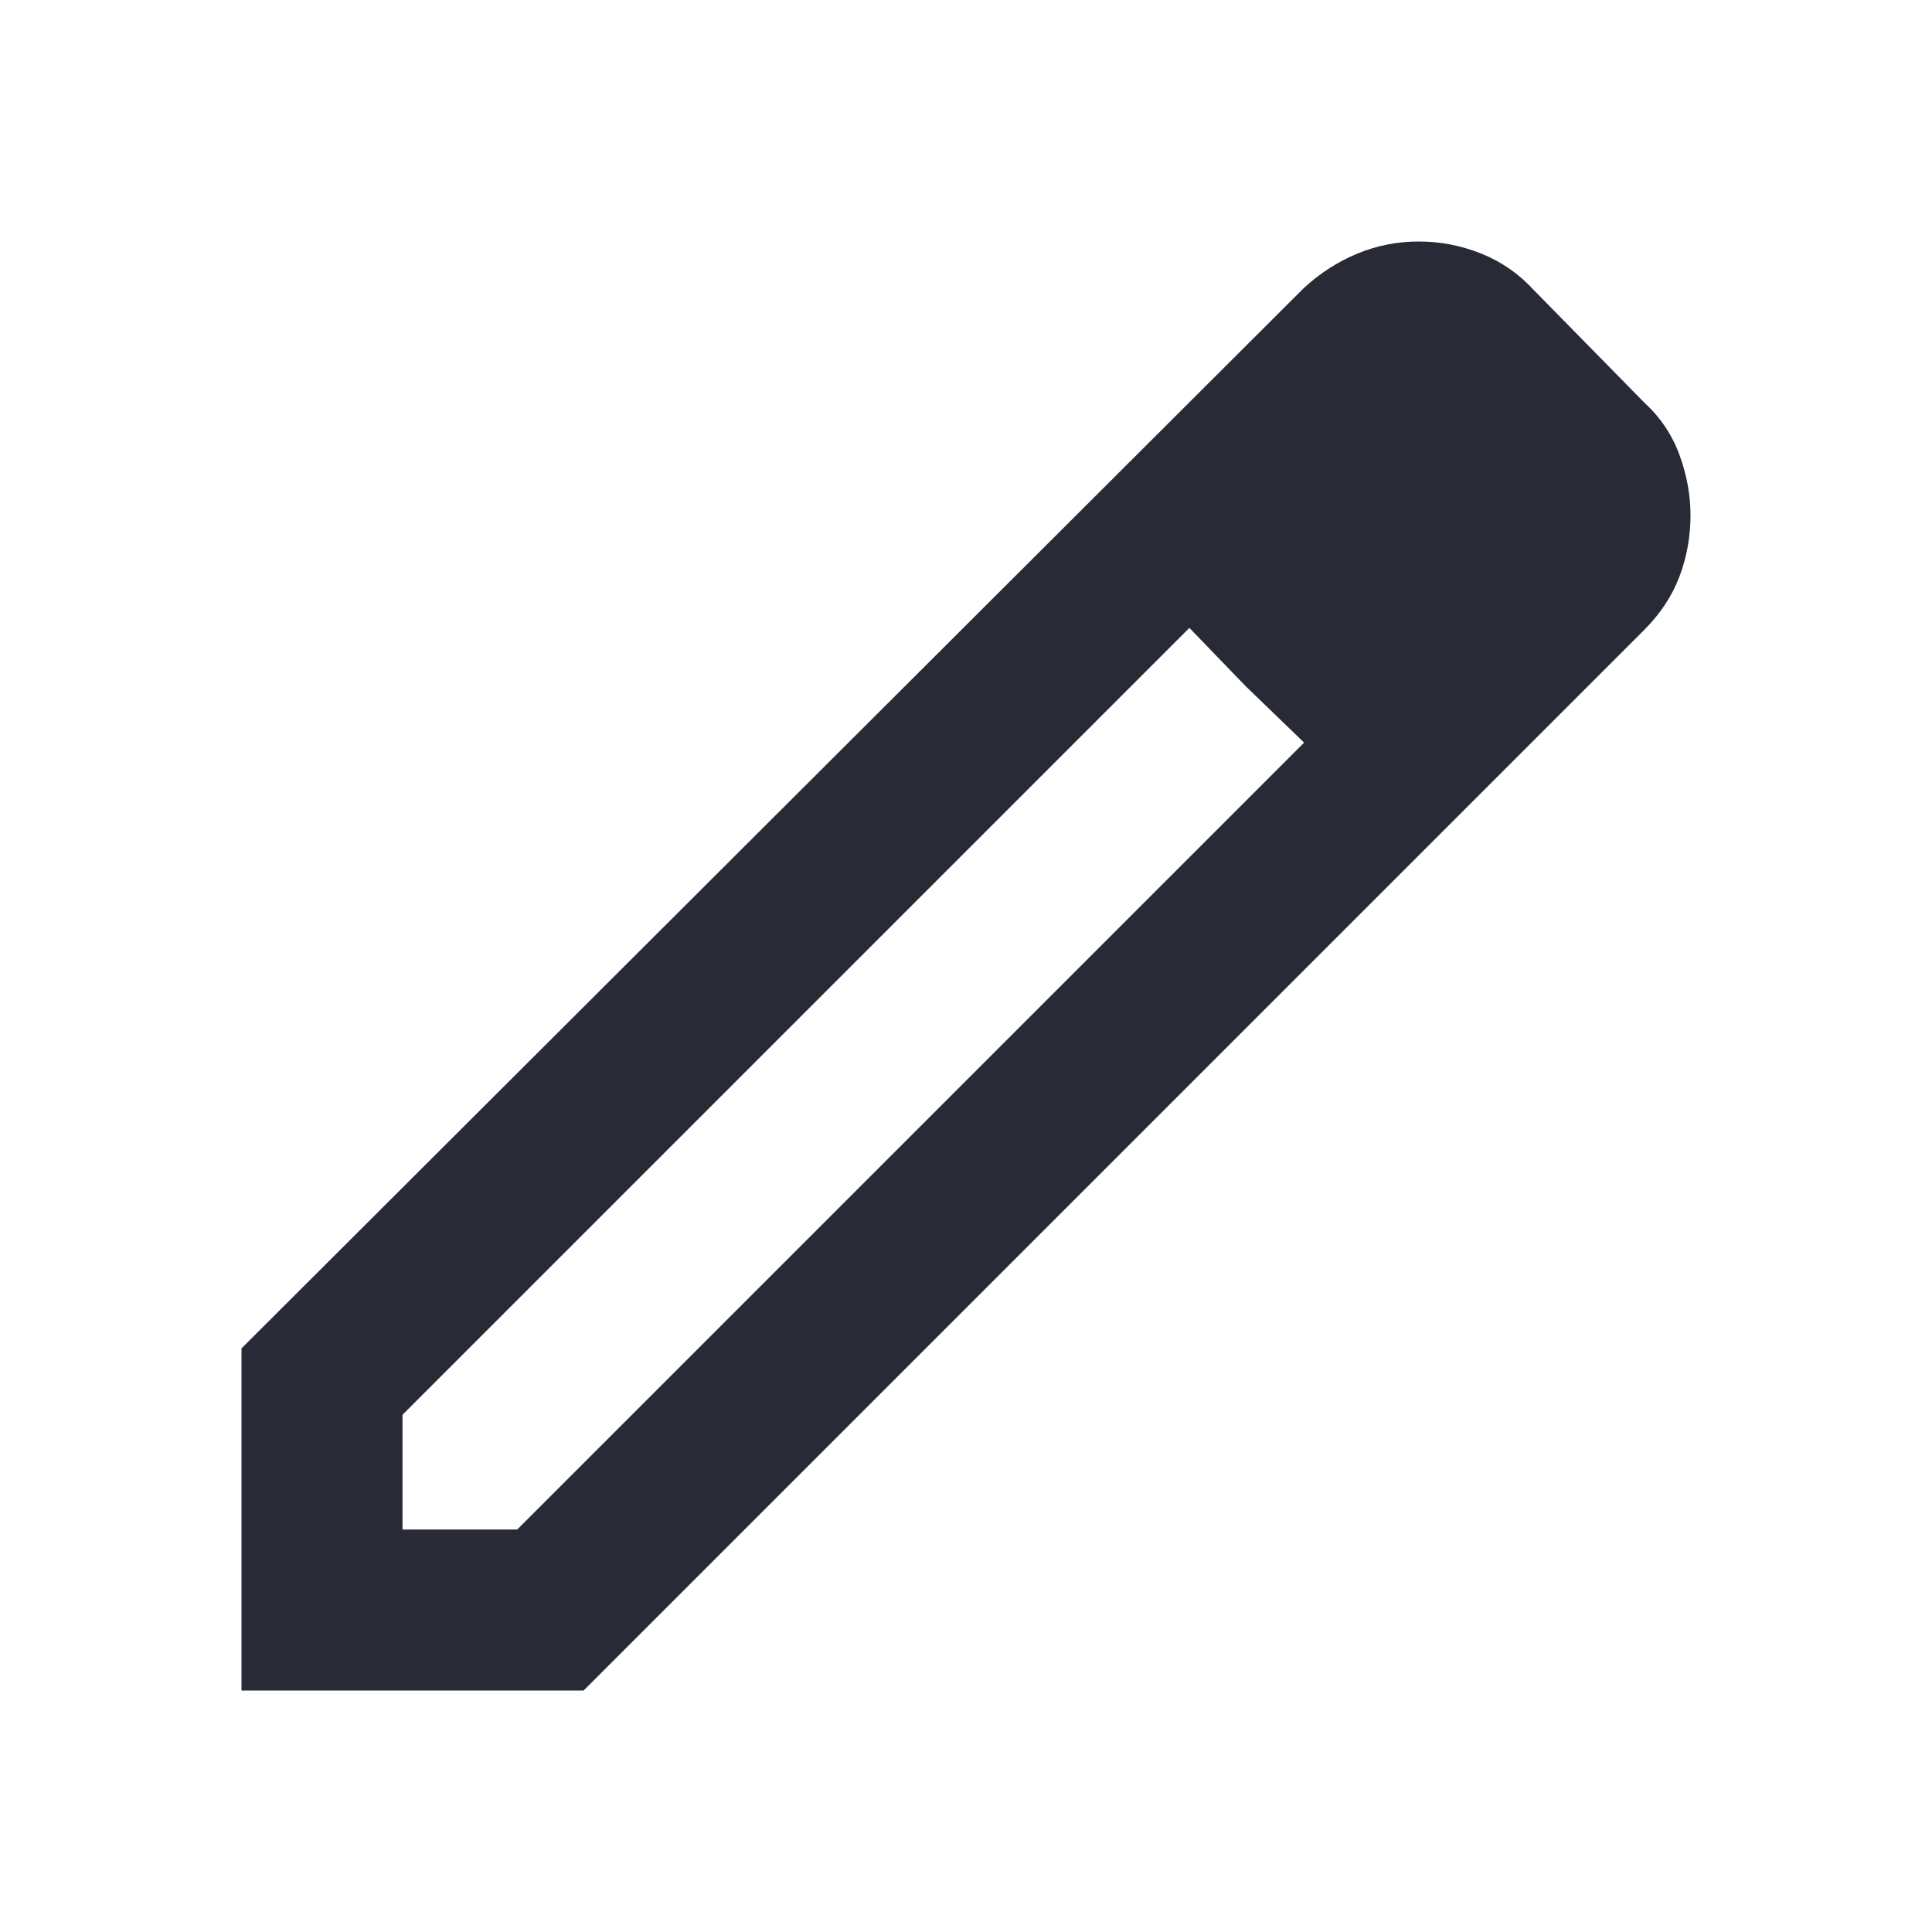
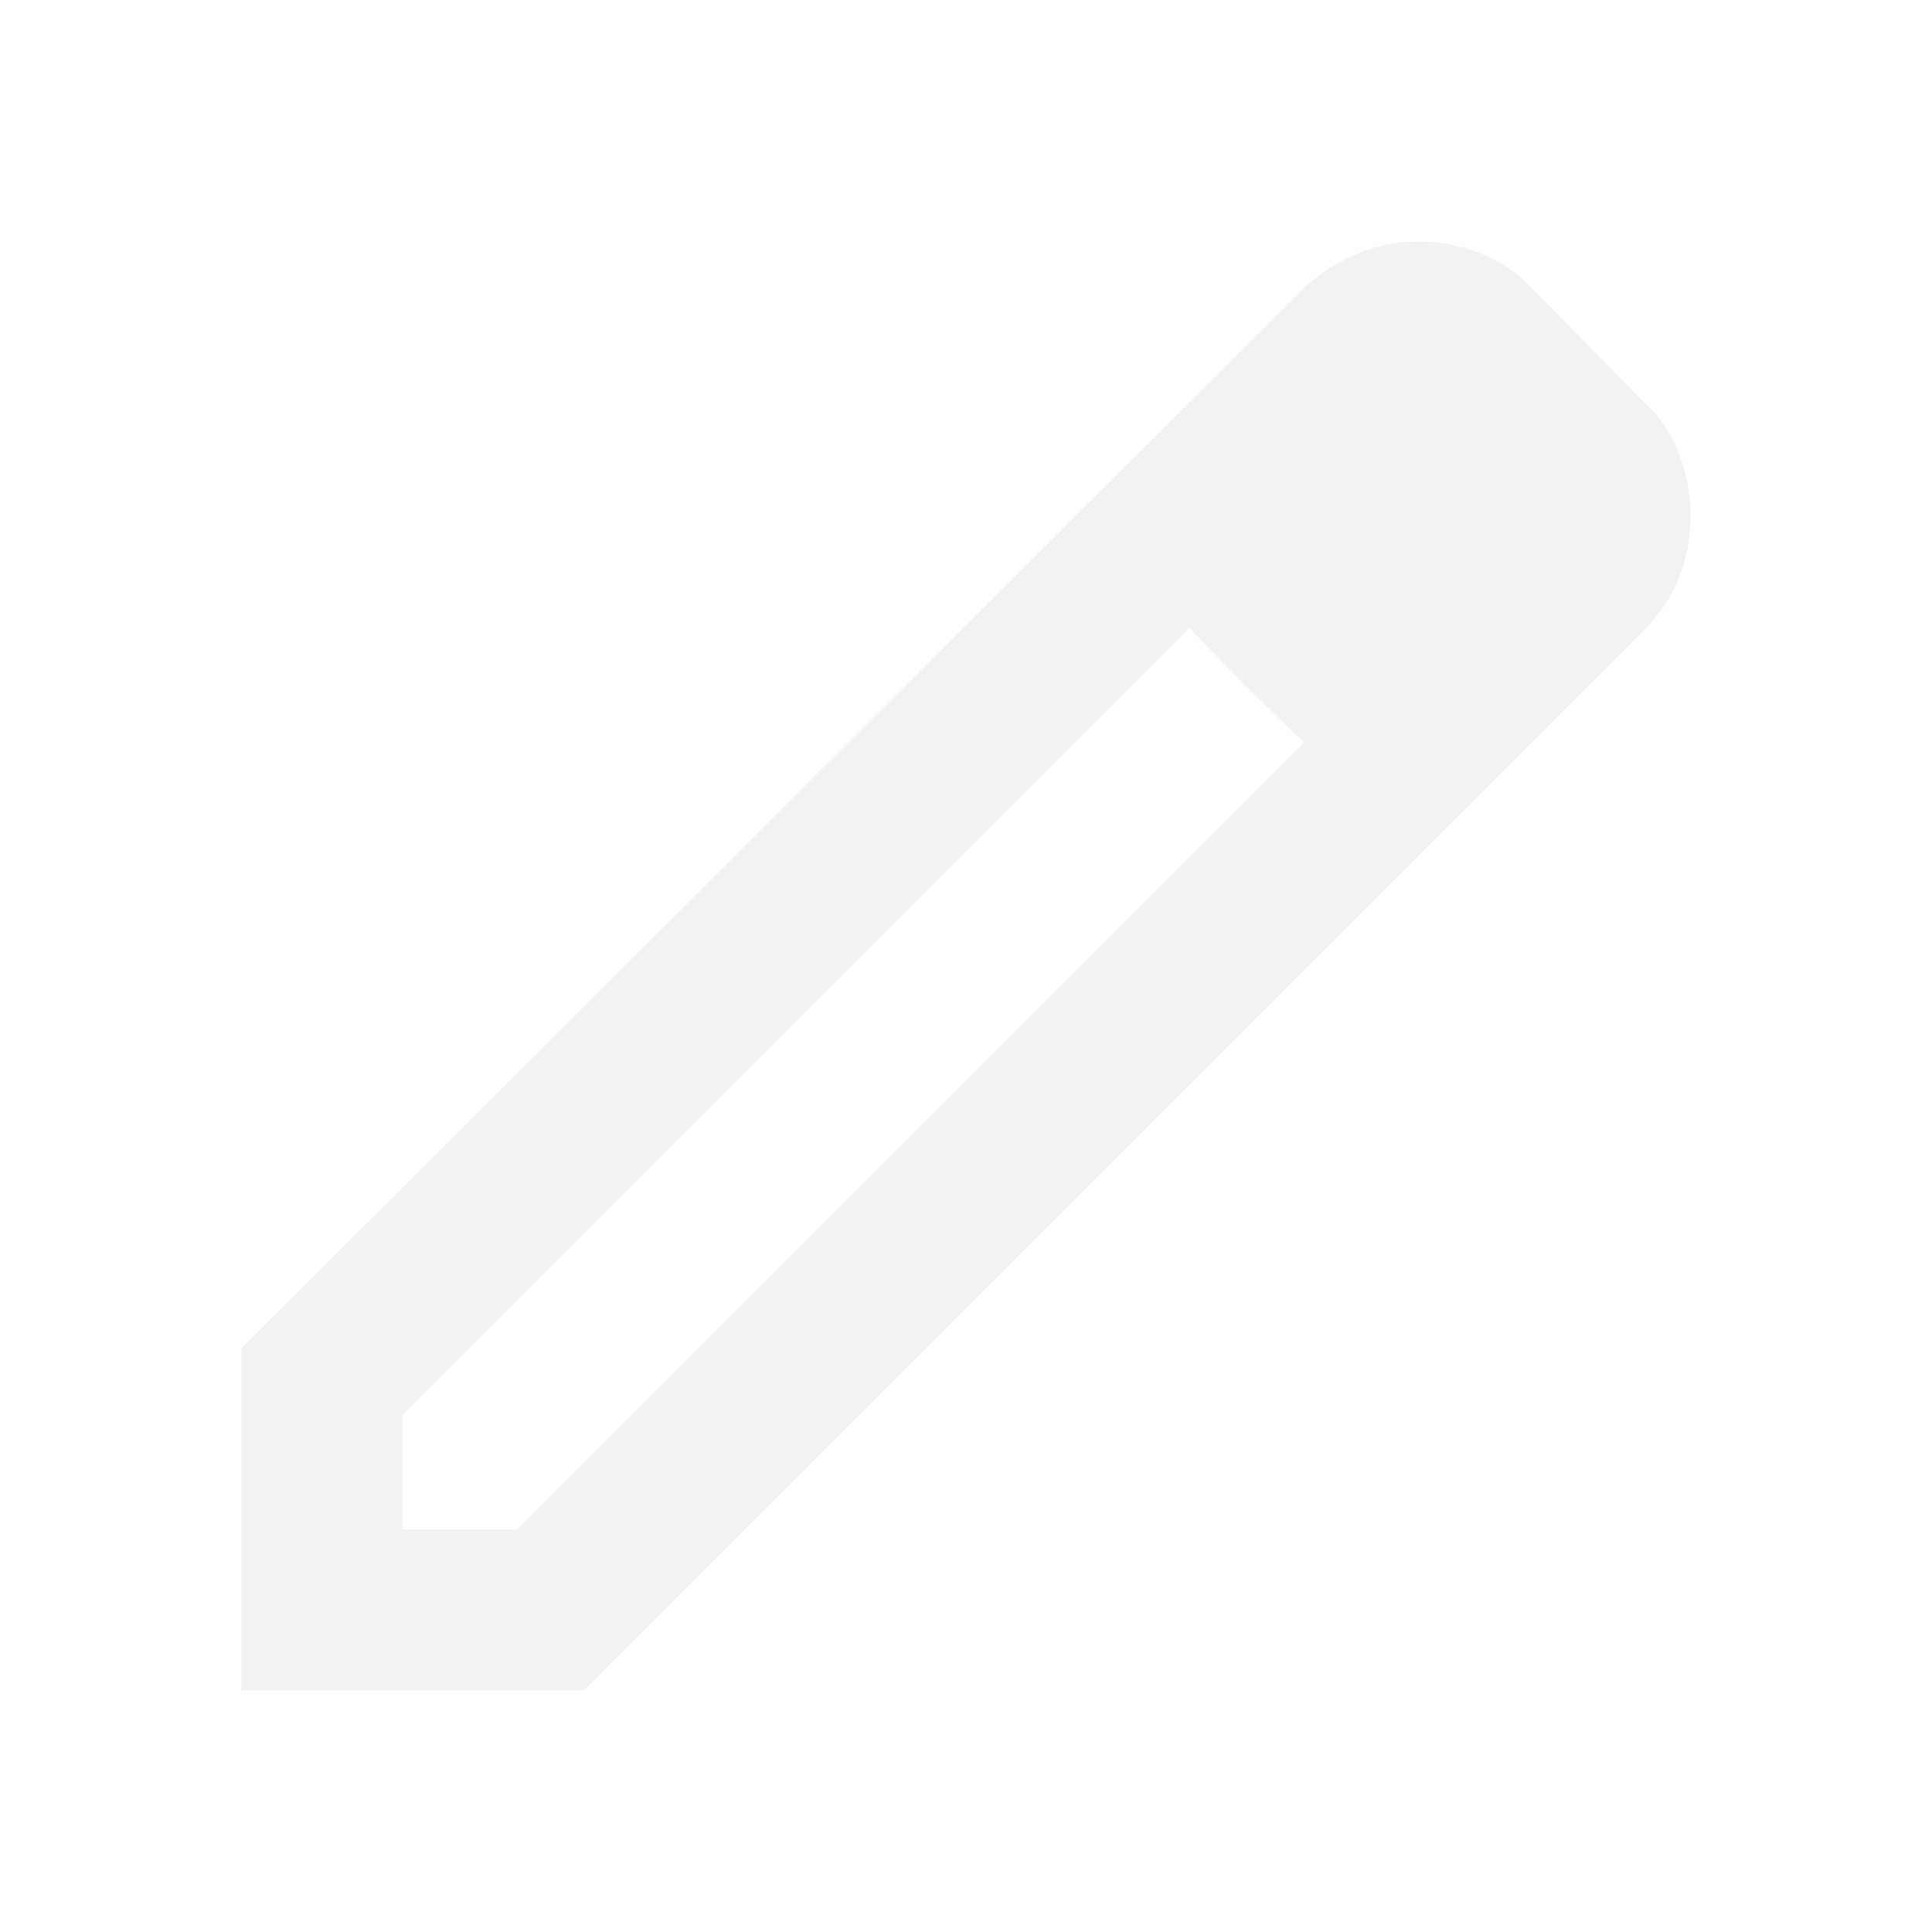
- <svg xmlns="http://www.w3.org/2000/svg" height="24px" viewBox="0 -960 960 960" width="24px" fill="#282A36">
+ <svg xmlns="http://www.w3.org/2000/svg" height="24px" viewBox="0 -960 960 960" width="24px" fill="#f2f2f2">
  <path d="M200-200h57l391-391-57-57-391 391v57Zm-80 80v-170l528-527q12-11 26.5-17t30.5-6q16 0 31 6t26 18l55 56q12 11 17.5 26t5.5 30q0 16-5.5 30.5T817-647L290-120H120Zm640-584-56-56 56 56Zm-141 85-28-29 57 57-29-28Z" />
</svg>
